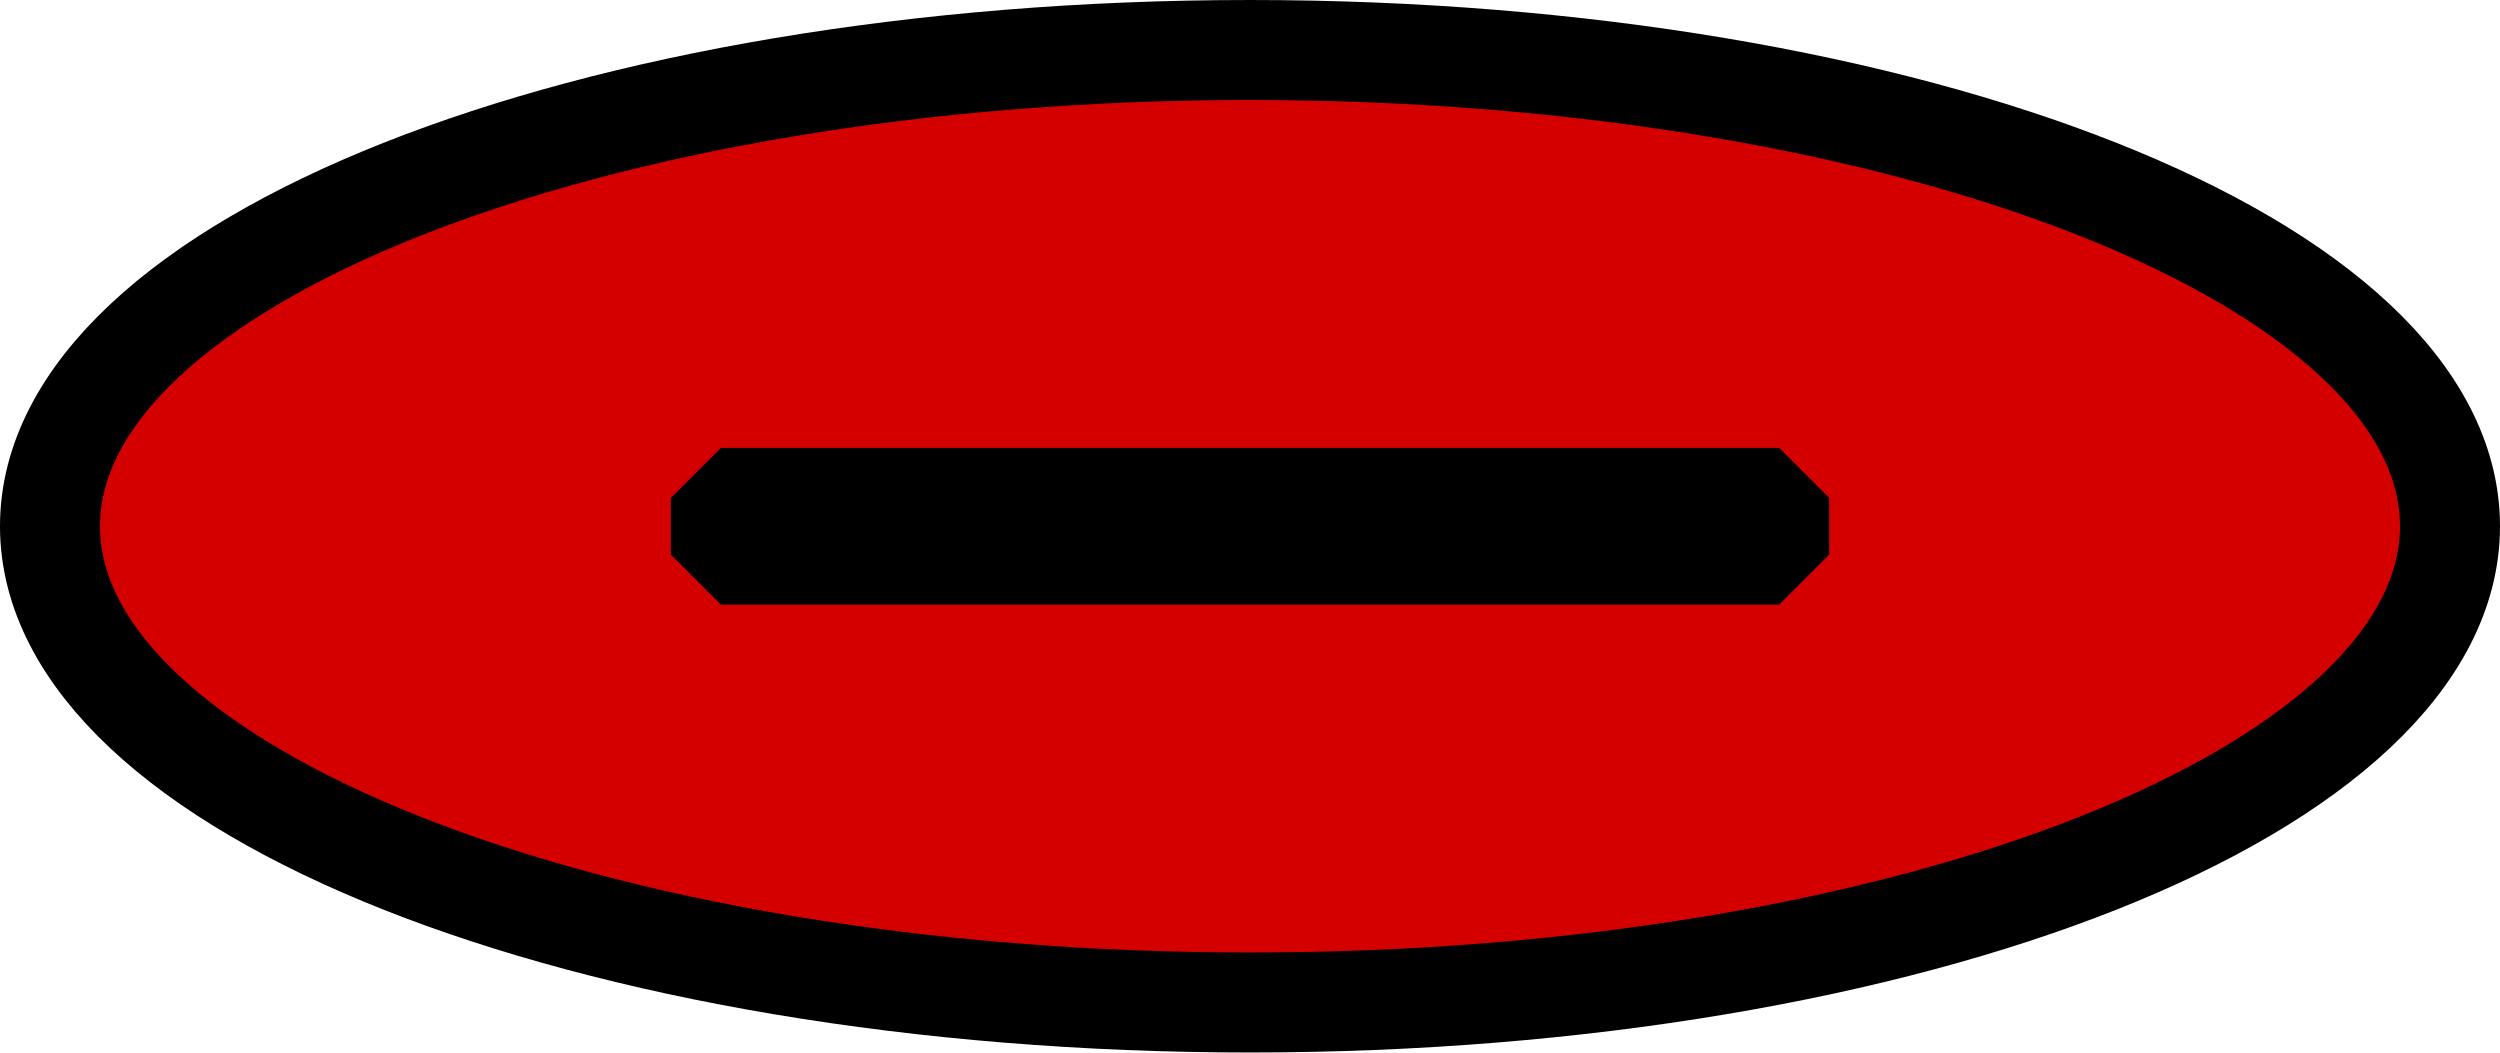
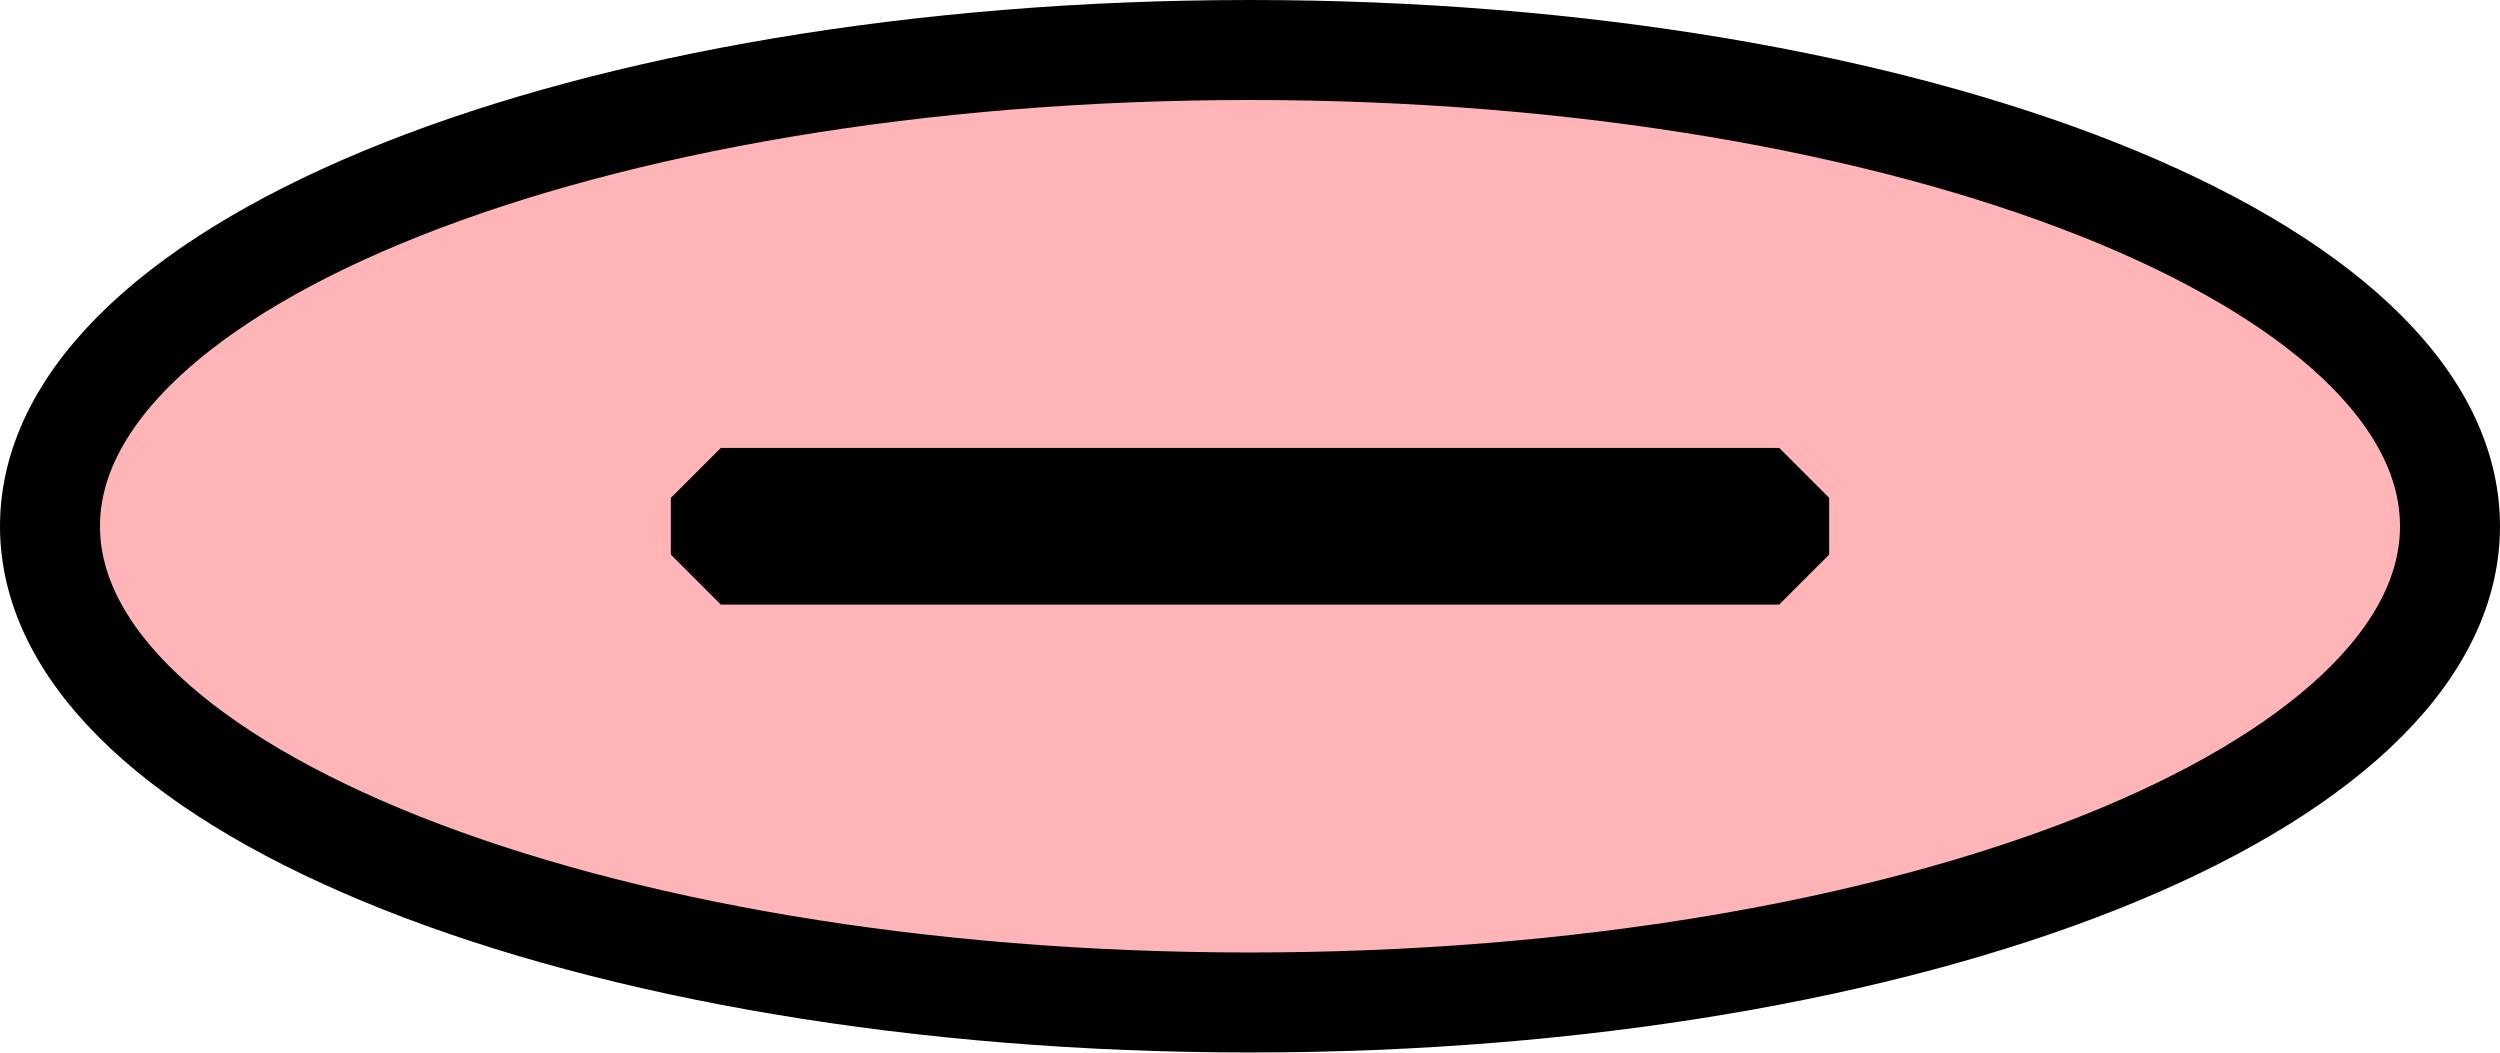
<svg xmlns="http://www.w3.org/2000/svg" width="125mm" height="52.625mm" viewBox="0 0 125 52.625" version="1.1" id="svg8">
  <defs id="defs2" />
  <g id="layer1" transform="translate(-11.10713,-63.44585)">
-     <ellipse id="path10" cx="73.607" cy="89.758" rx="60" ry="23.812" style="opacity:1;fill:#d40000;fill-opacity:1;stroke:#000000;stroke-width:5;stroke-miterlimit:4;stroke-dasharray:none" />
+     <ellipse id="path10" cx="73.607" cy="89.758" rx="60" ry="23.812" style="opacity:1;fill:#ffb5b7;fill-opacity:1;stroke:#000000;stroke-width:5;stroke-miterlimit:4;stroke-dasharray:none" />
    <rect style="opacity:1;fill:none;fill-opacity:1;stroke:#000000;stroke-width:5;stroke-miterlimit:4;stroke-dasharray:none;stroke-linecap:round;stroke-linejoin:bevel" id="rect4520" width="52.917" height="2.835" x="47.149" y="88.341" />
  </g>
</svg>
